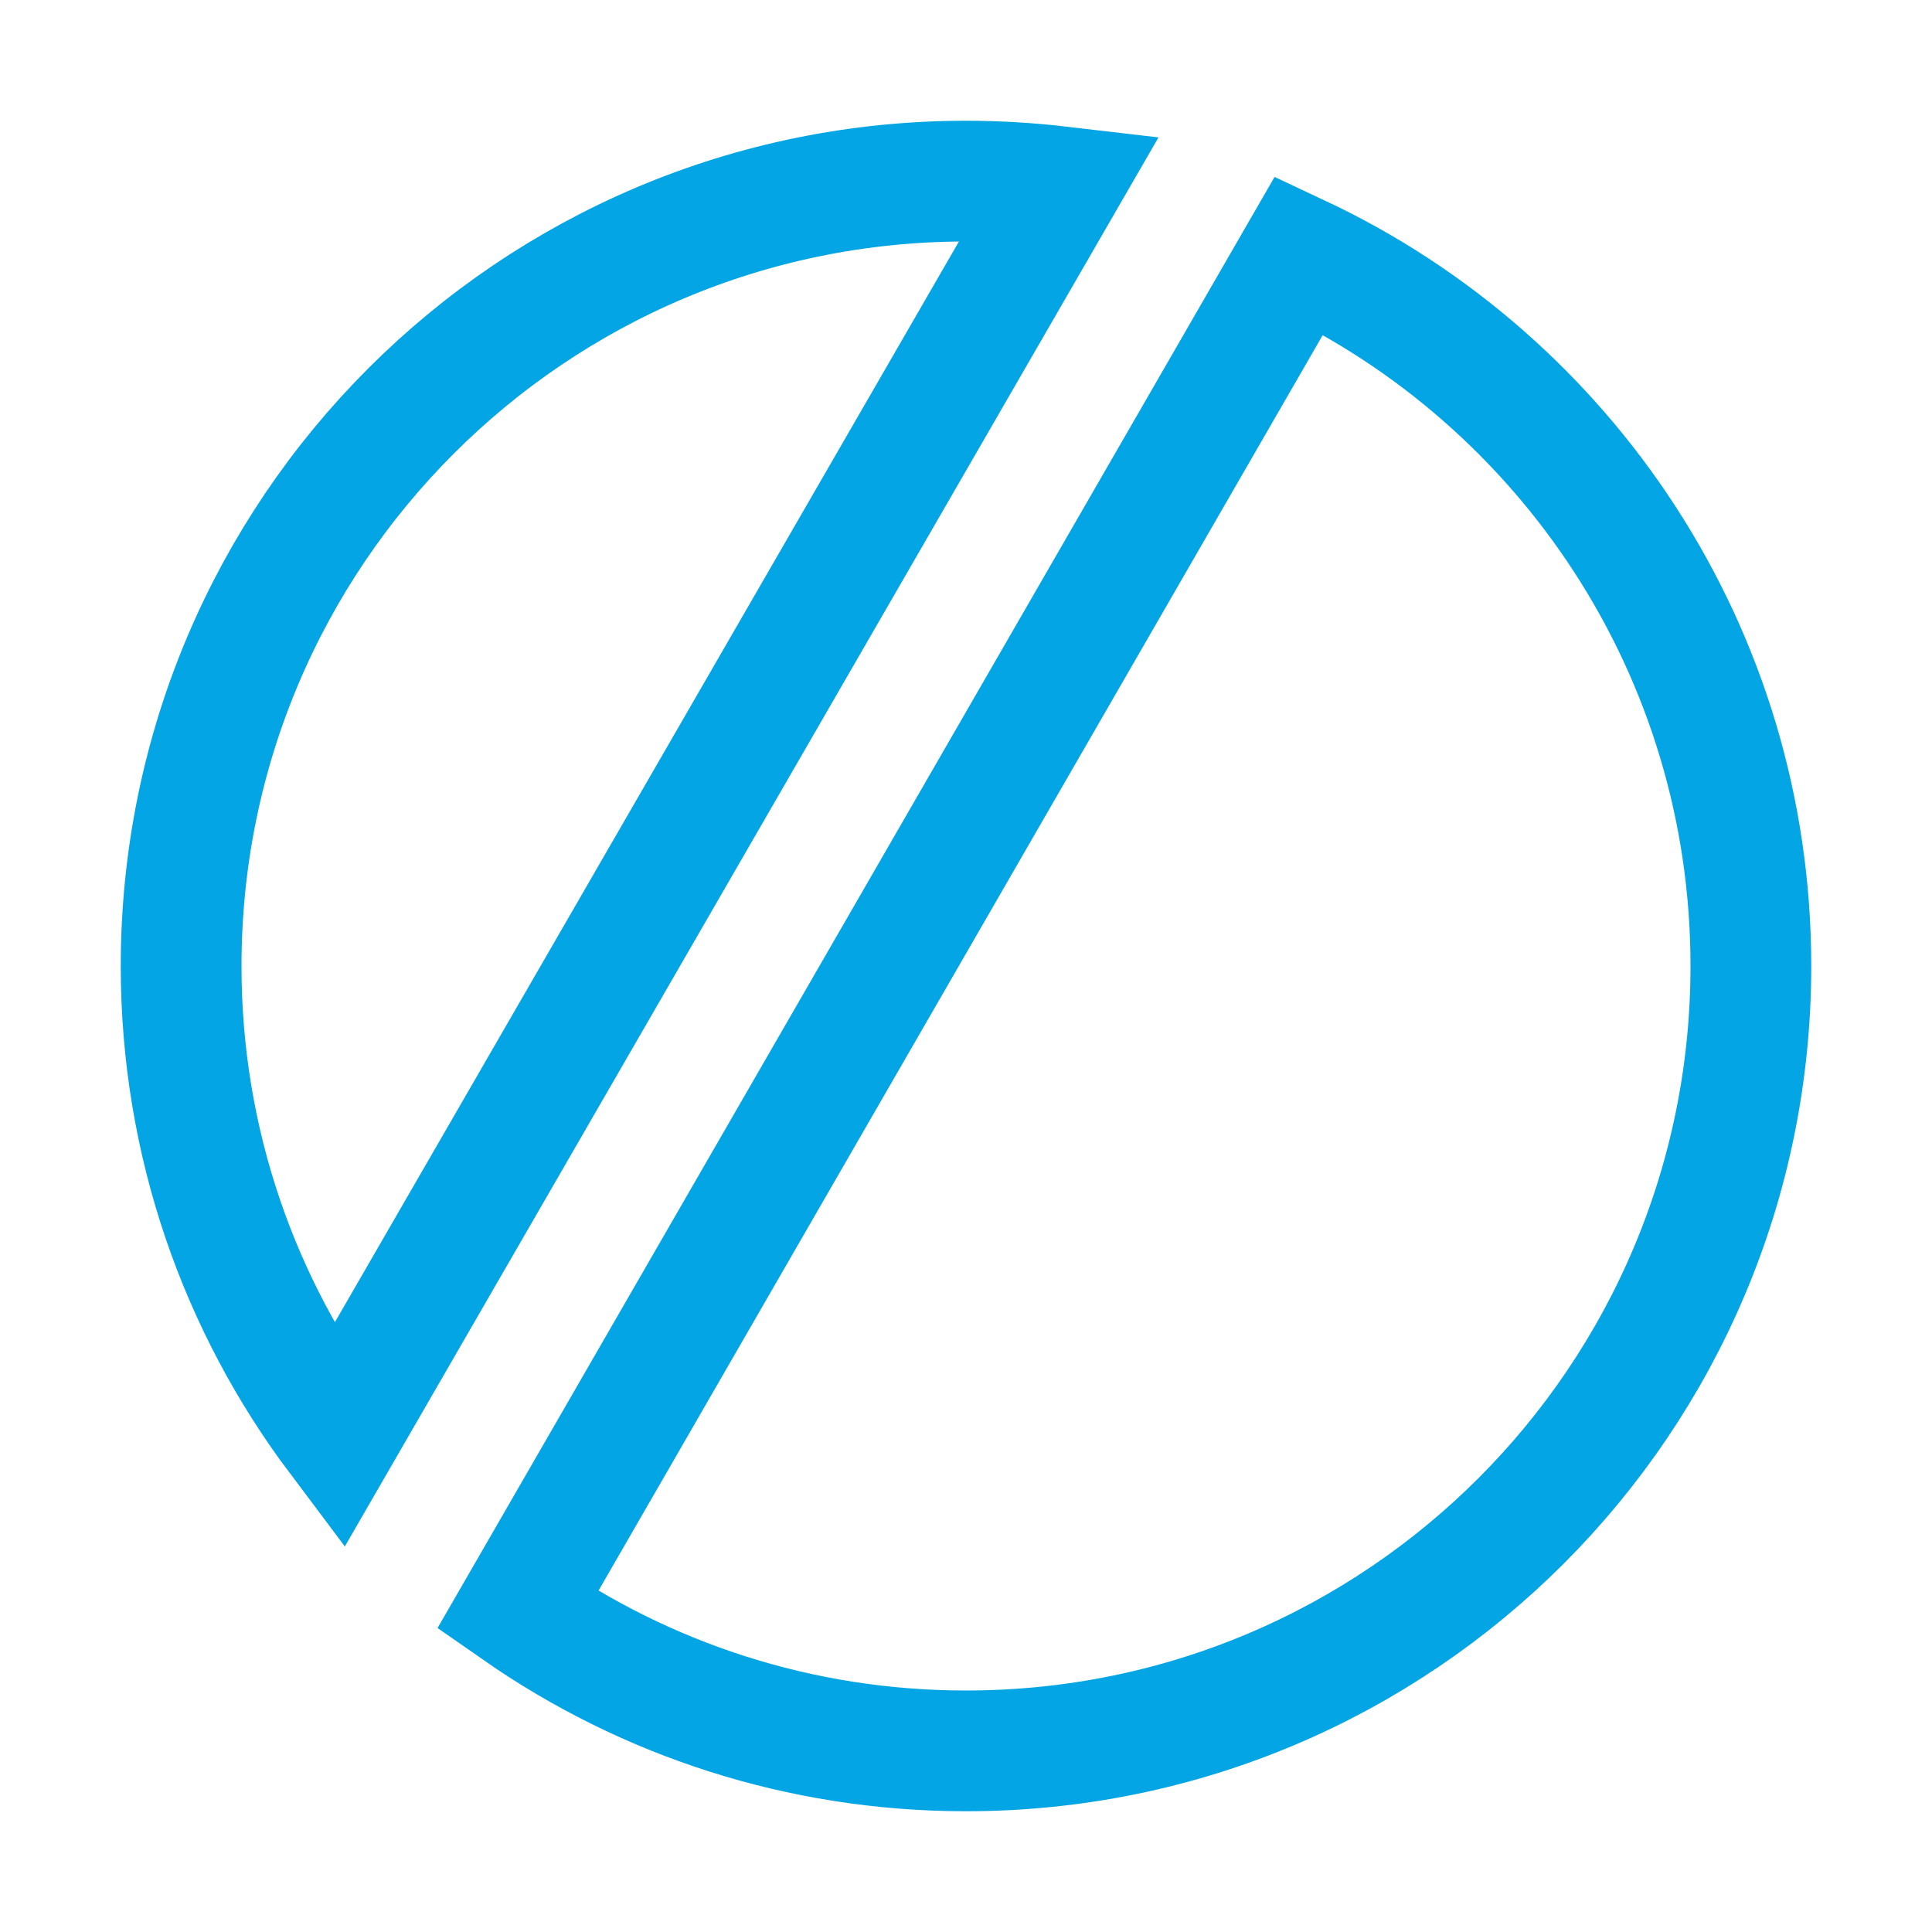
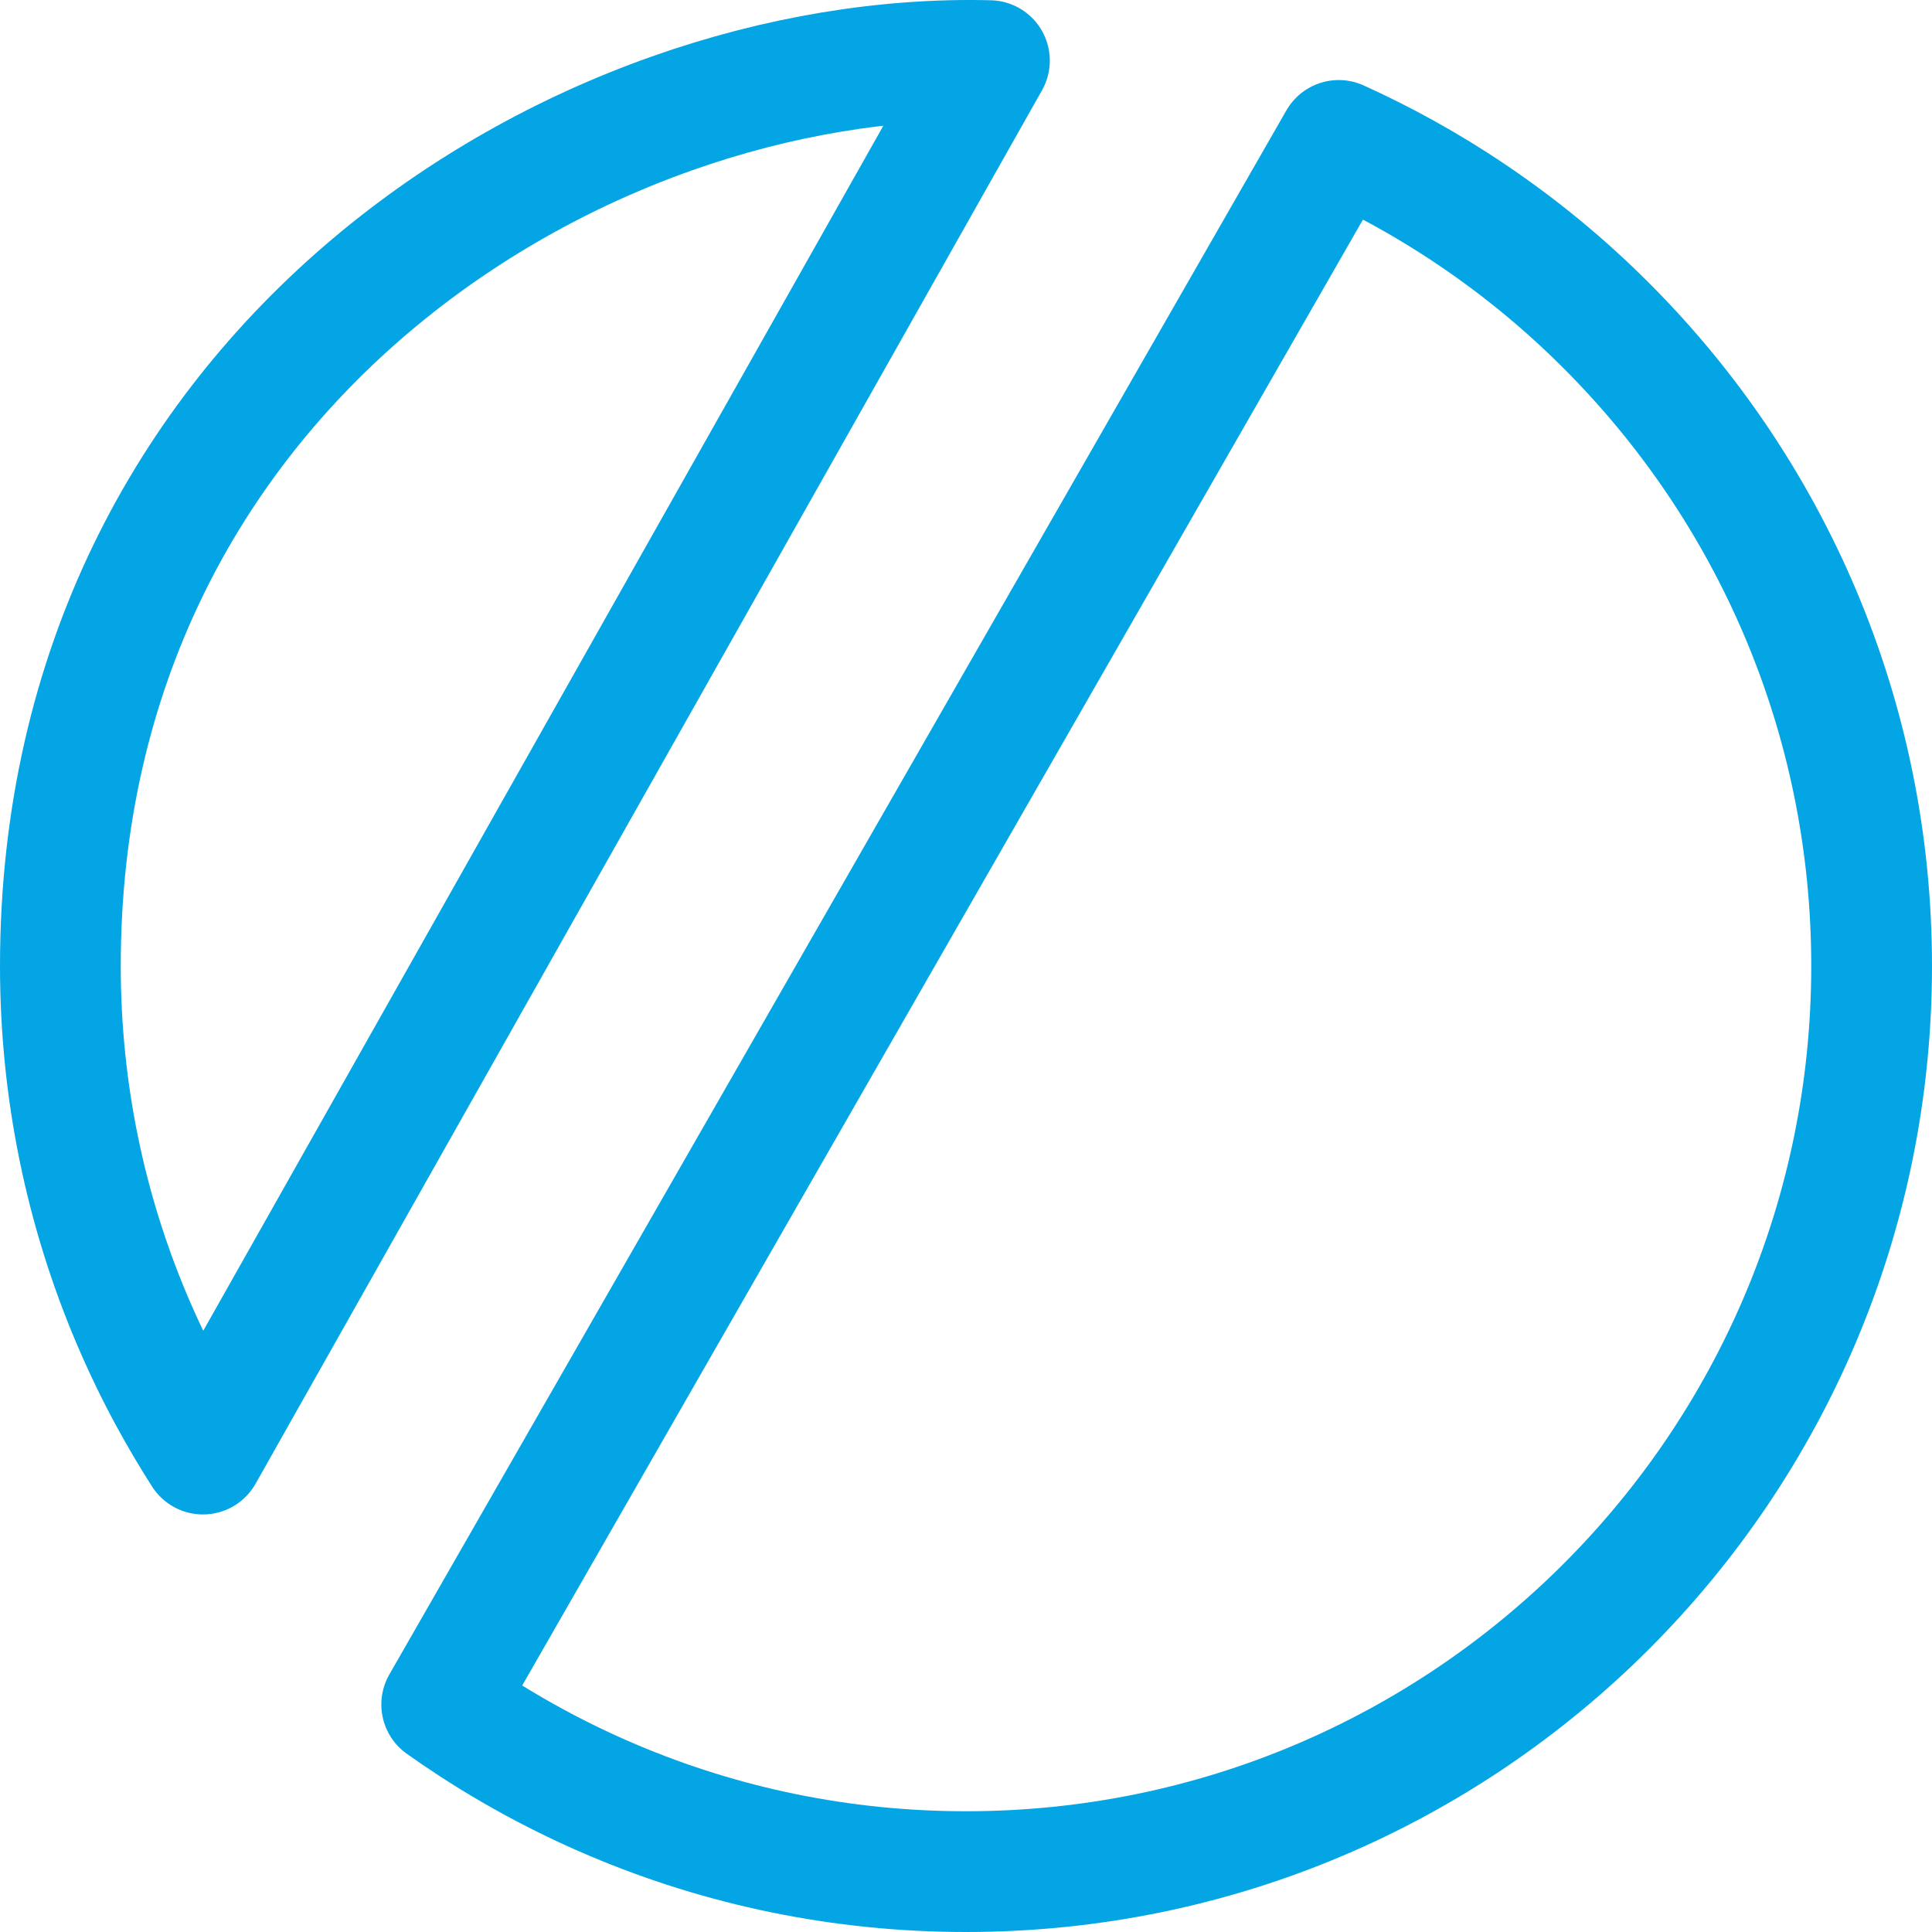
- <svg xmlns="http://www.w3.org/2000/svg" width="16px" height="16px" viewBox="0 0 16 16" version="1.1">
-   <g id="odin" stroke="none" stroke-width="1" fill="none" fill-rule="evenodd">
-     <path d="M8.781,1.546 C8.525,1.516 8.264,1.5 8,1.5 C4.41,1.5 1.5,4.41 1.5,8 C1.5,9.464 1.984,10.815 2.801,11.902 L8.781,1.546 Z" id="Path" stroke="#04A5E5" />
-     <path d="M4.286,13.335 C5.339,14.069 6.619,14.5 8,14.5 C11.59,14.5 14.5,11.59 14.5,8 C14.5,5.396 12.969,3.15 10.759,2.113 L4.286,13.335 Z" id="Path" stroke="#04A5E5" />
-   </g>
+ <svg xmlns="http://www.w3.org/2000/svg" width="16" height="16" viewBox="0 0 16 16">
+   <path fill="none" stroke="#04a5e5" stroke-linecap="round" stroke-linejoin="round" d="M 8.194,0.502 C 4.801,0.416 0.5,3.047 0.5,8 c 0,1.036 0.21,2.022 0.589,2.919 0.095,0.224 0.2,0.443 0.316,0.656 0.087,0.16 0.179,0.316 0.276,0.467 z M 3.658,14.116 c 0.298,0.212 0.783,0.524 1.422,0.794 C 5.978,15.29 6.964,15.5 8,15.5 12.142,15.5 15.5,12.142 15.5,8 15.5,5.929 14.661,4.054 13.303,2.697 12.964,2.357 12.592,2.05 12.193,1.781 11.812,1.523 11.436,1.321 11.087,1.163 Z" />
</svg>
